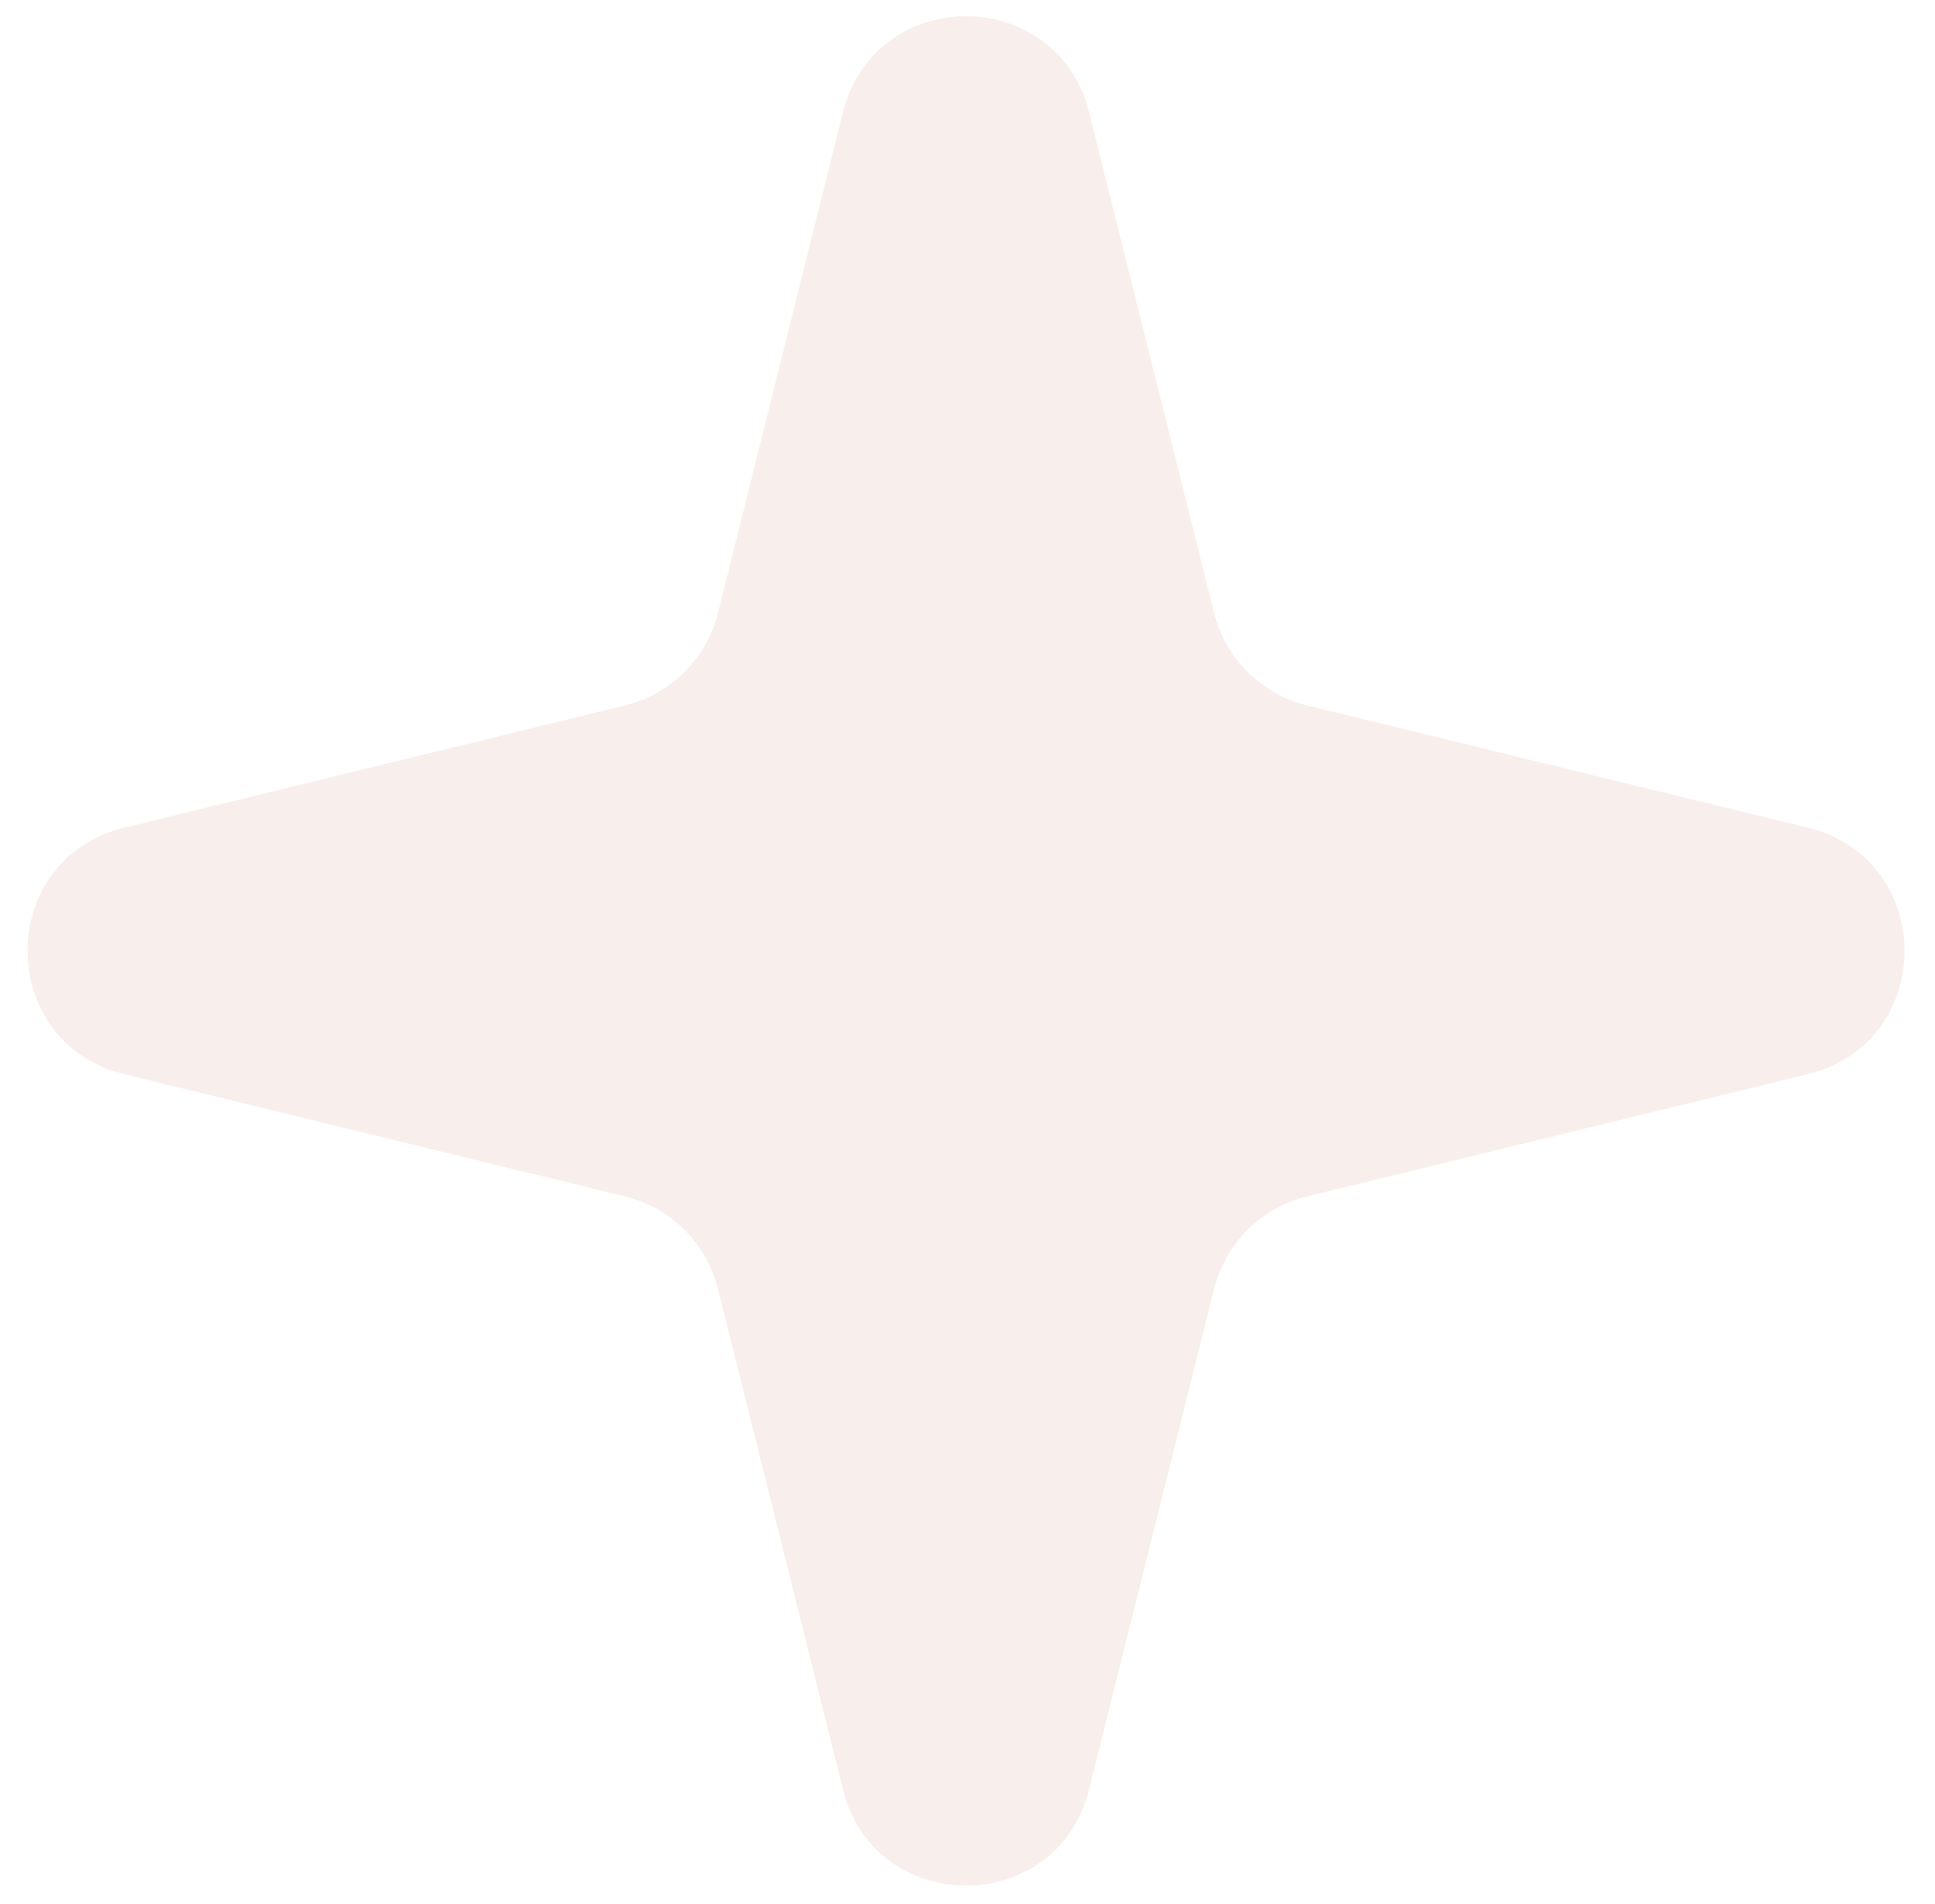
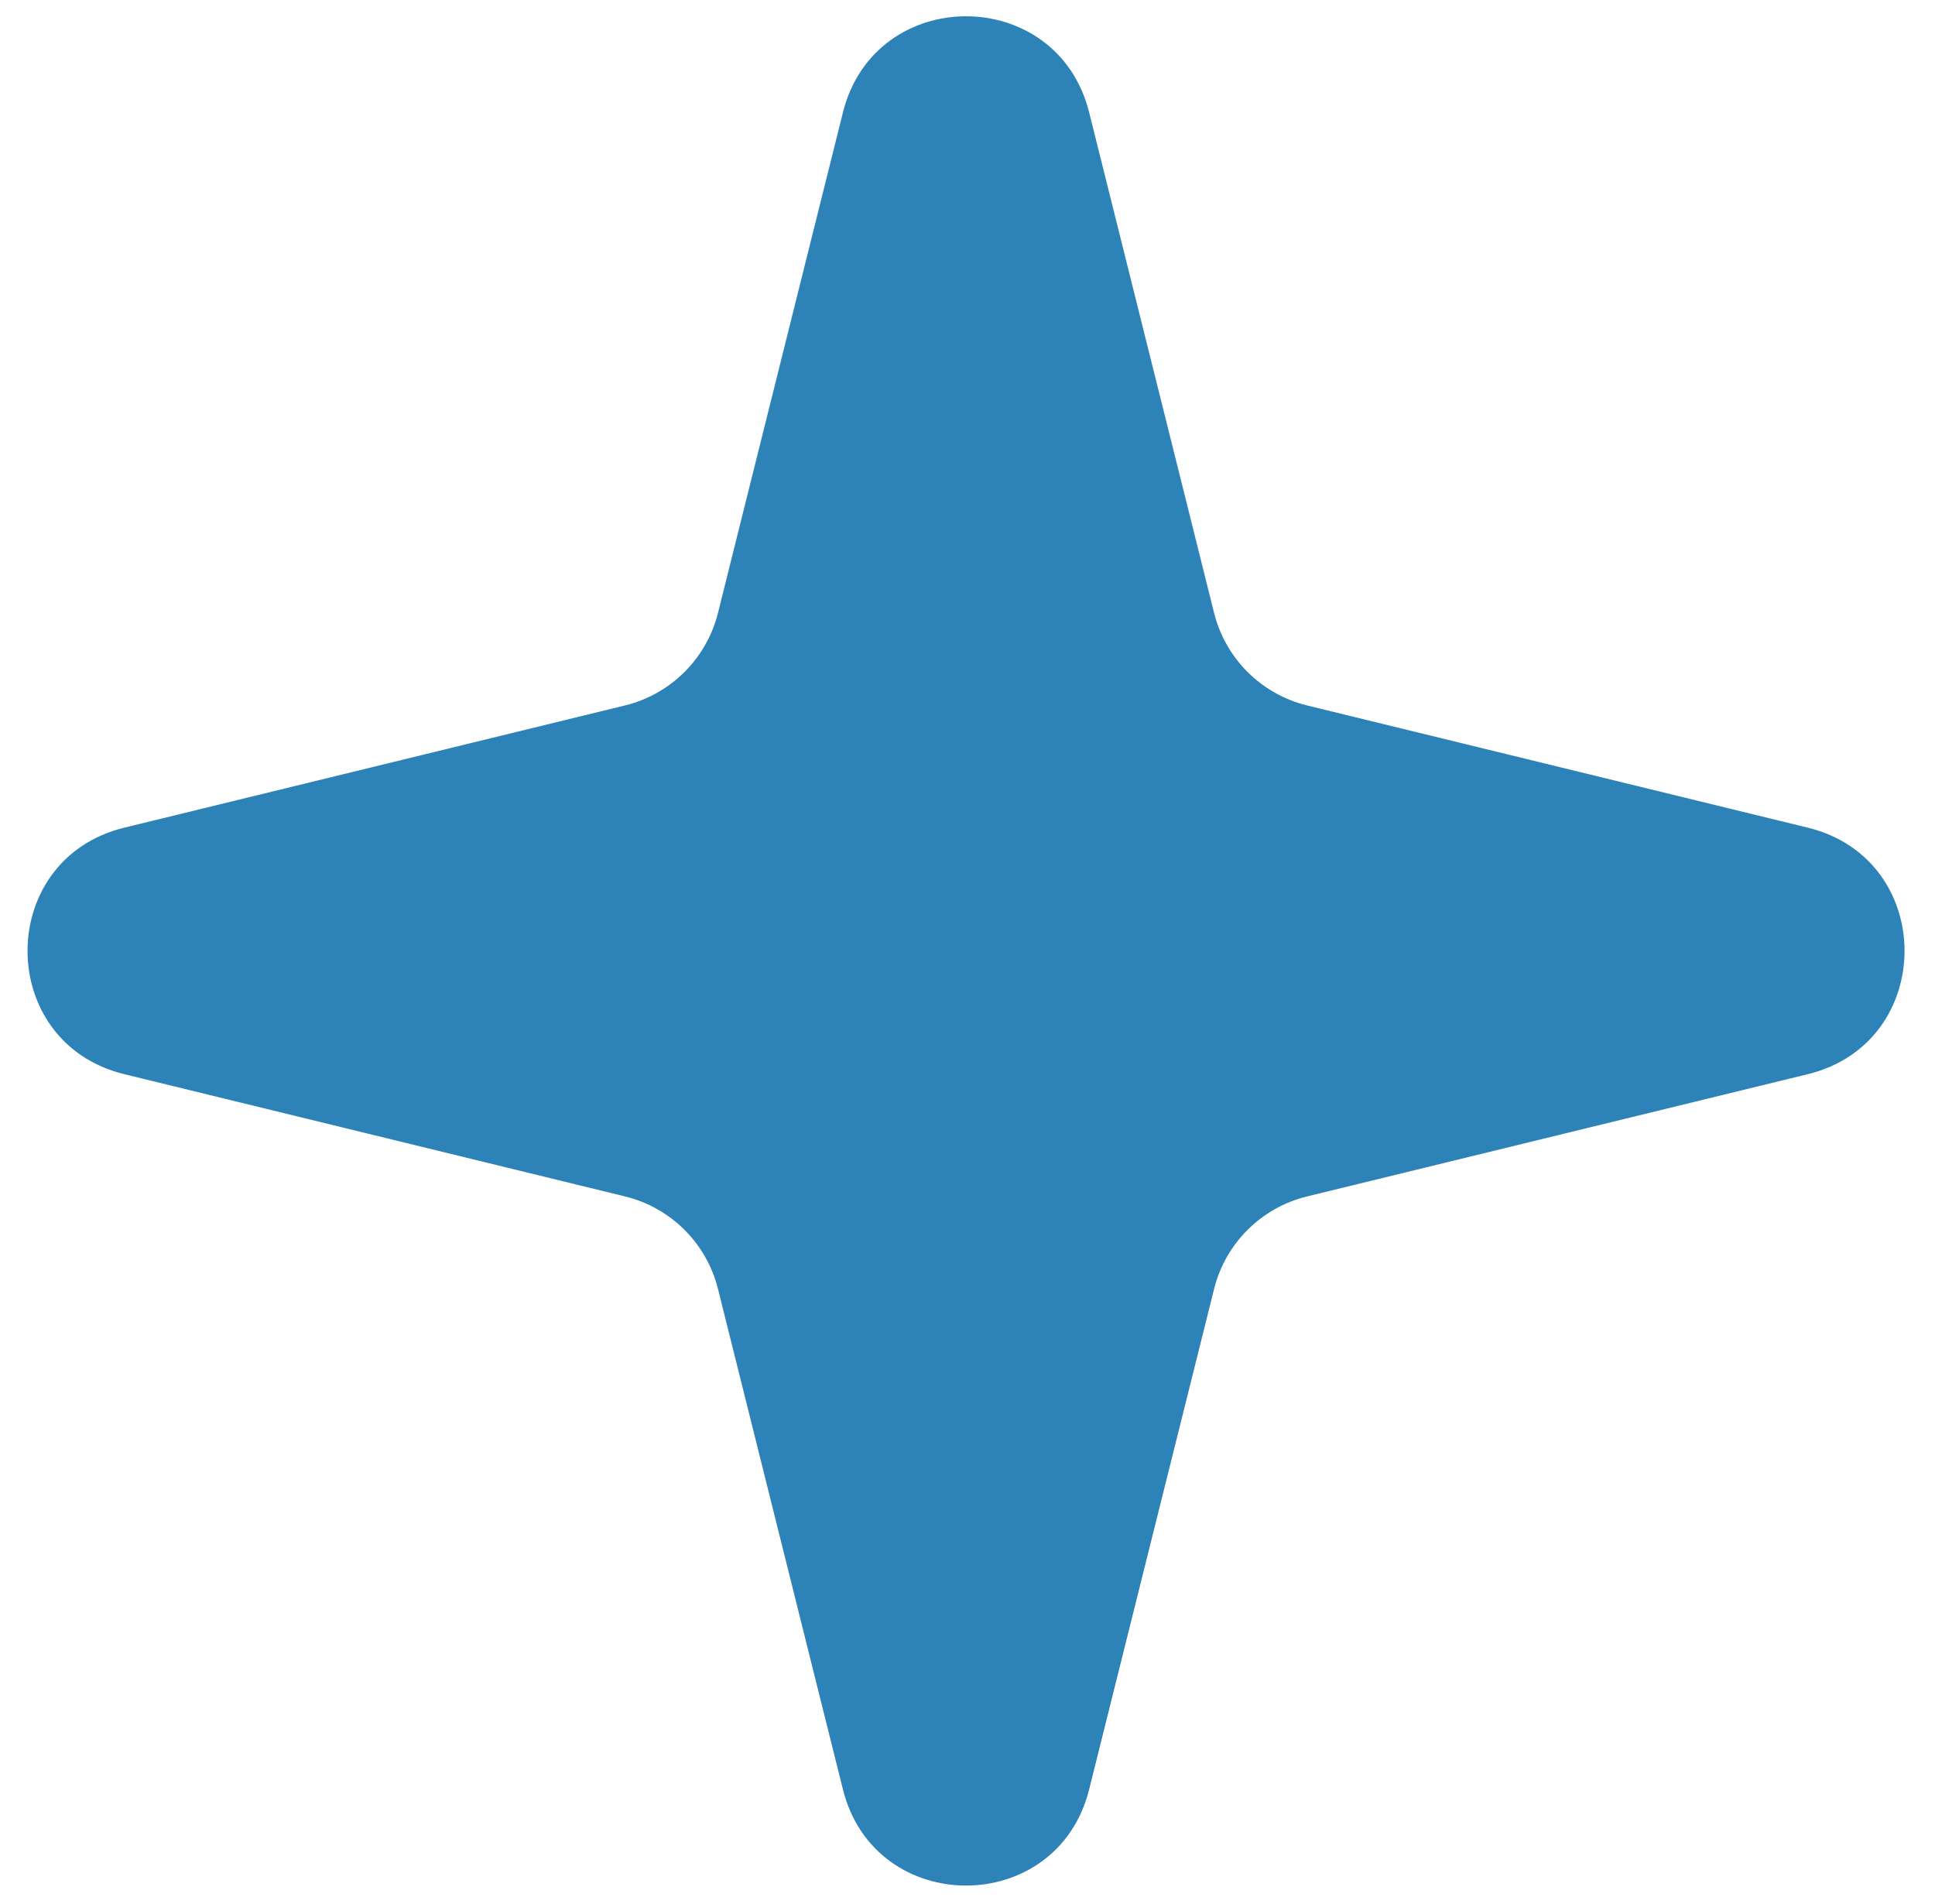
<svg xmlns="http://www.w3.org/2000/svg" width="61" height="60" viewBox="0 0 61 60" fill="none">
-   <path d="M26.573 3.544C27.582 -0.497 33.326 -0.497 34.335 3.544L38.274 19.323C38.634 20.764 39.763 21.887 41.207 22.24L56.989 26.092C61.057 27.085 61.057 32.871 56.989 33.864L41.207 37.717C39.763 38.069 38.634 39.192 38.274 40.633L34.335 56.412C33.326 60.453 27.582 60.453 26.573 56.412L22.634 40.633C22.274 39.192 21.145 38.069 19.701 37.717L3.919 33.864C-0.149 32.871 -0.149 27.085 3.919 26.092L19.701 22.24C21.145 21.887 22.274 20.764 22.634 19.323L26.573 3.544Z" fill="#F8EEEC" />
+   <path d="M26.573 3.544C27.582 -0.497 33.326 -0.497 34.335 3.544L38.274 19.323C38.634 20.764 39.763 21.887 41.207 22.24L56.989 26.092C61.057 27.085 61.057 32.871 56.989 33.864L41.207 37.717C39.763 38.069 38.634 39.192 38.274 40.633L34.335 56.412C33.326 60.453 27.582 60.453 26.573 56.412L22.634 40.633C22.274 39.192 21.145 38.069 19.701 37.717L3.919 33.864C-0.149 32.871 -0.149 27.085 3.919 26.092L19.701 22.24C21.145 21.887 22.274 20.764 22.634 19.323L26.573 3.544Z" fill="#2D82B7" />
</svg>
